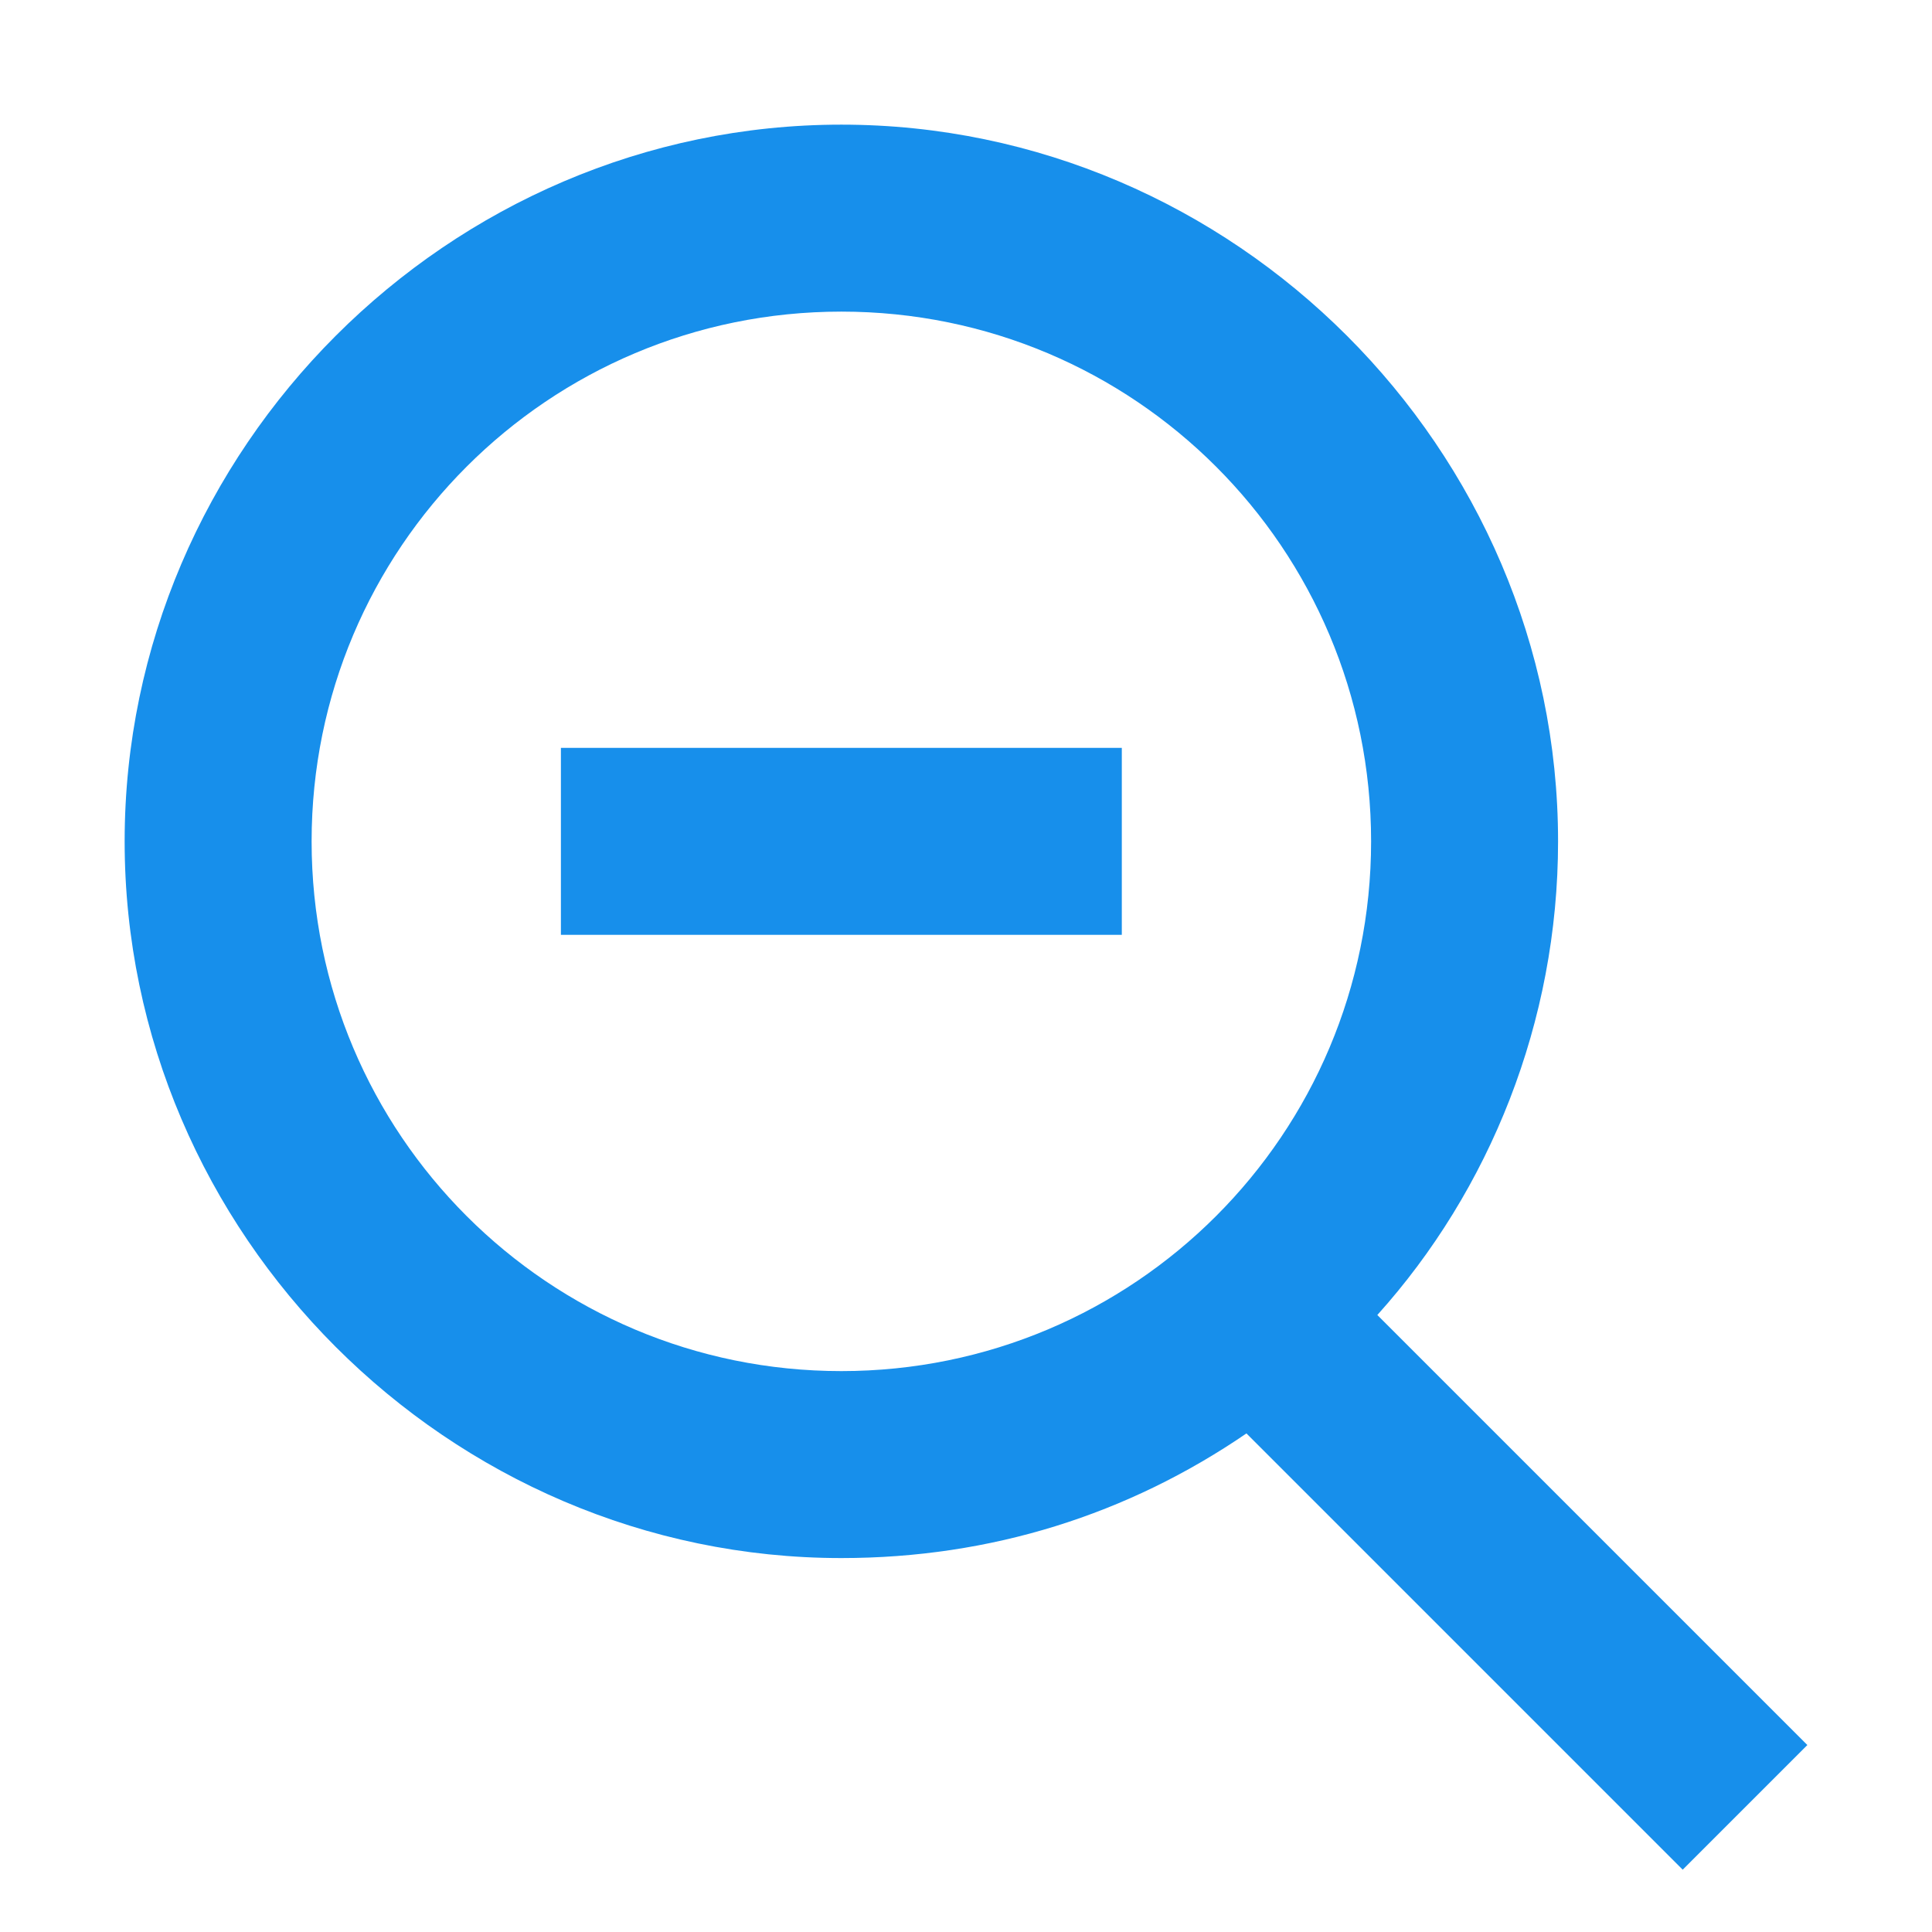
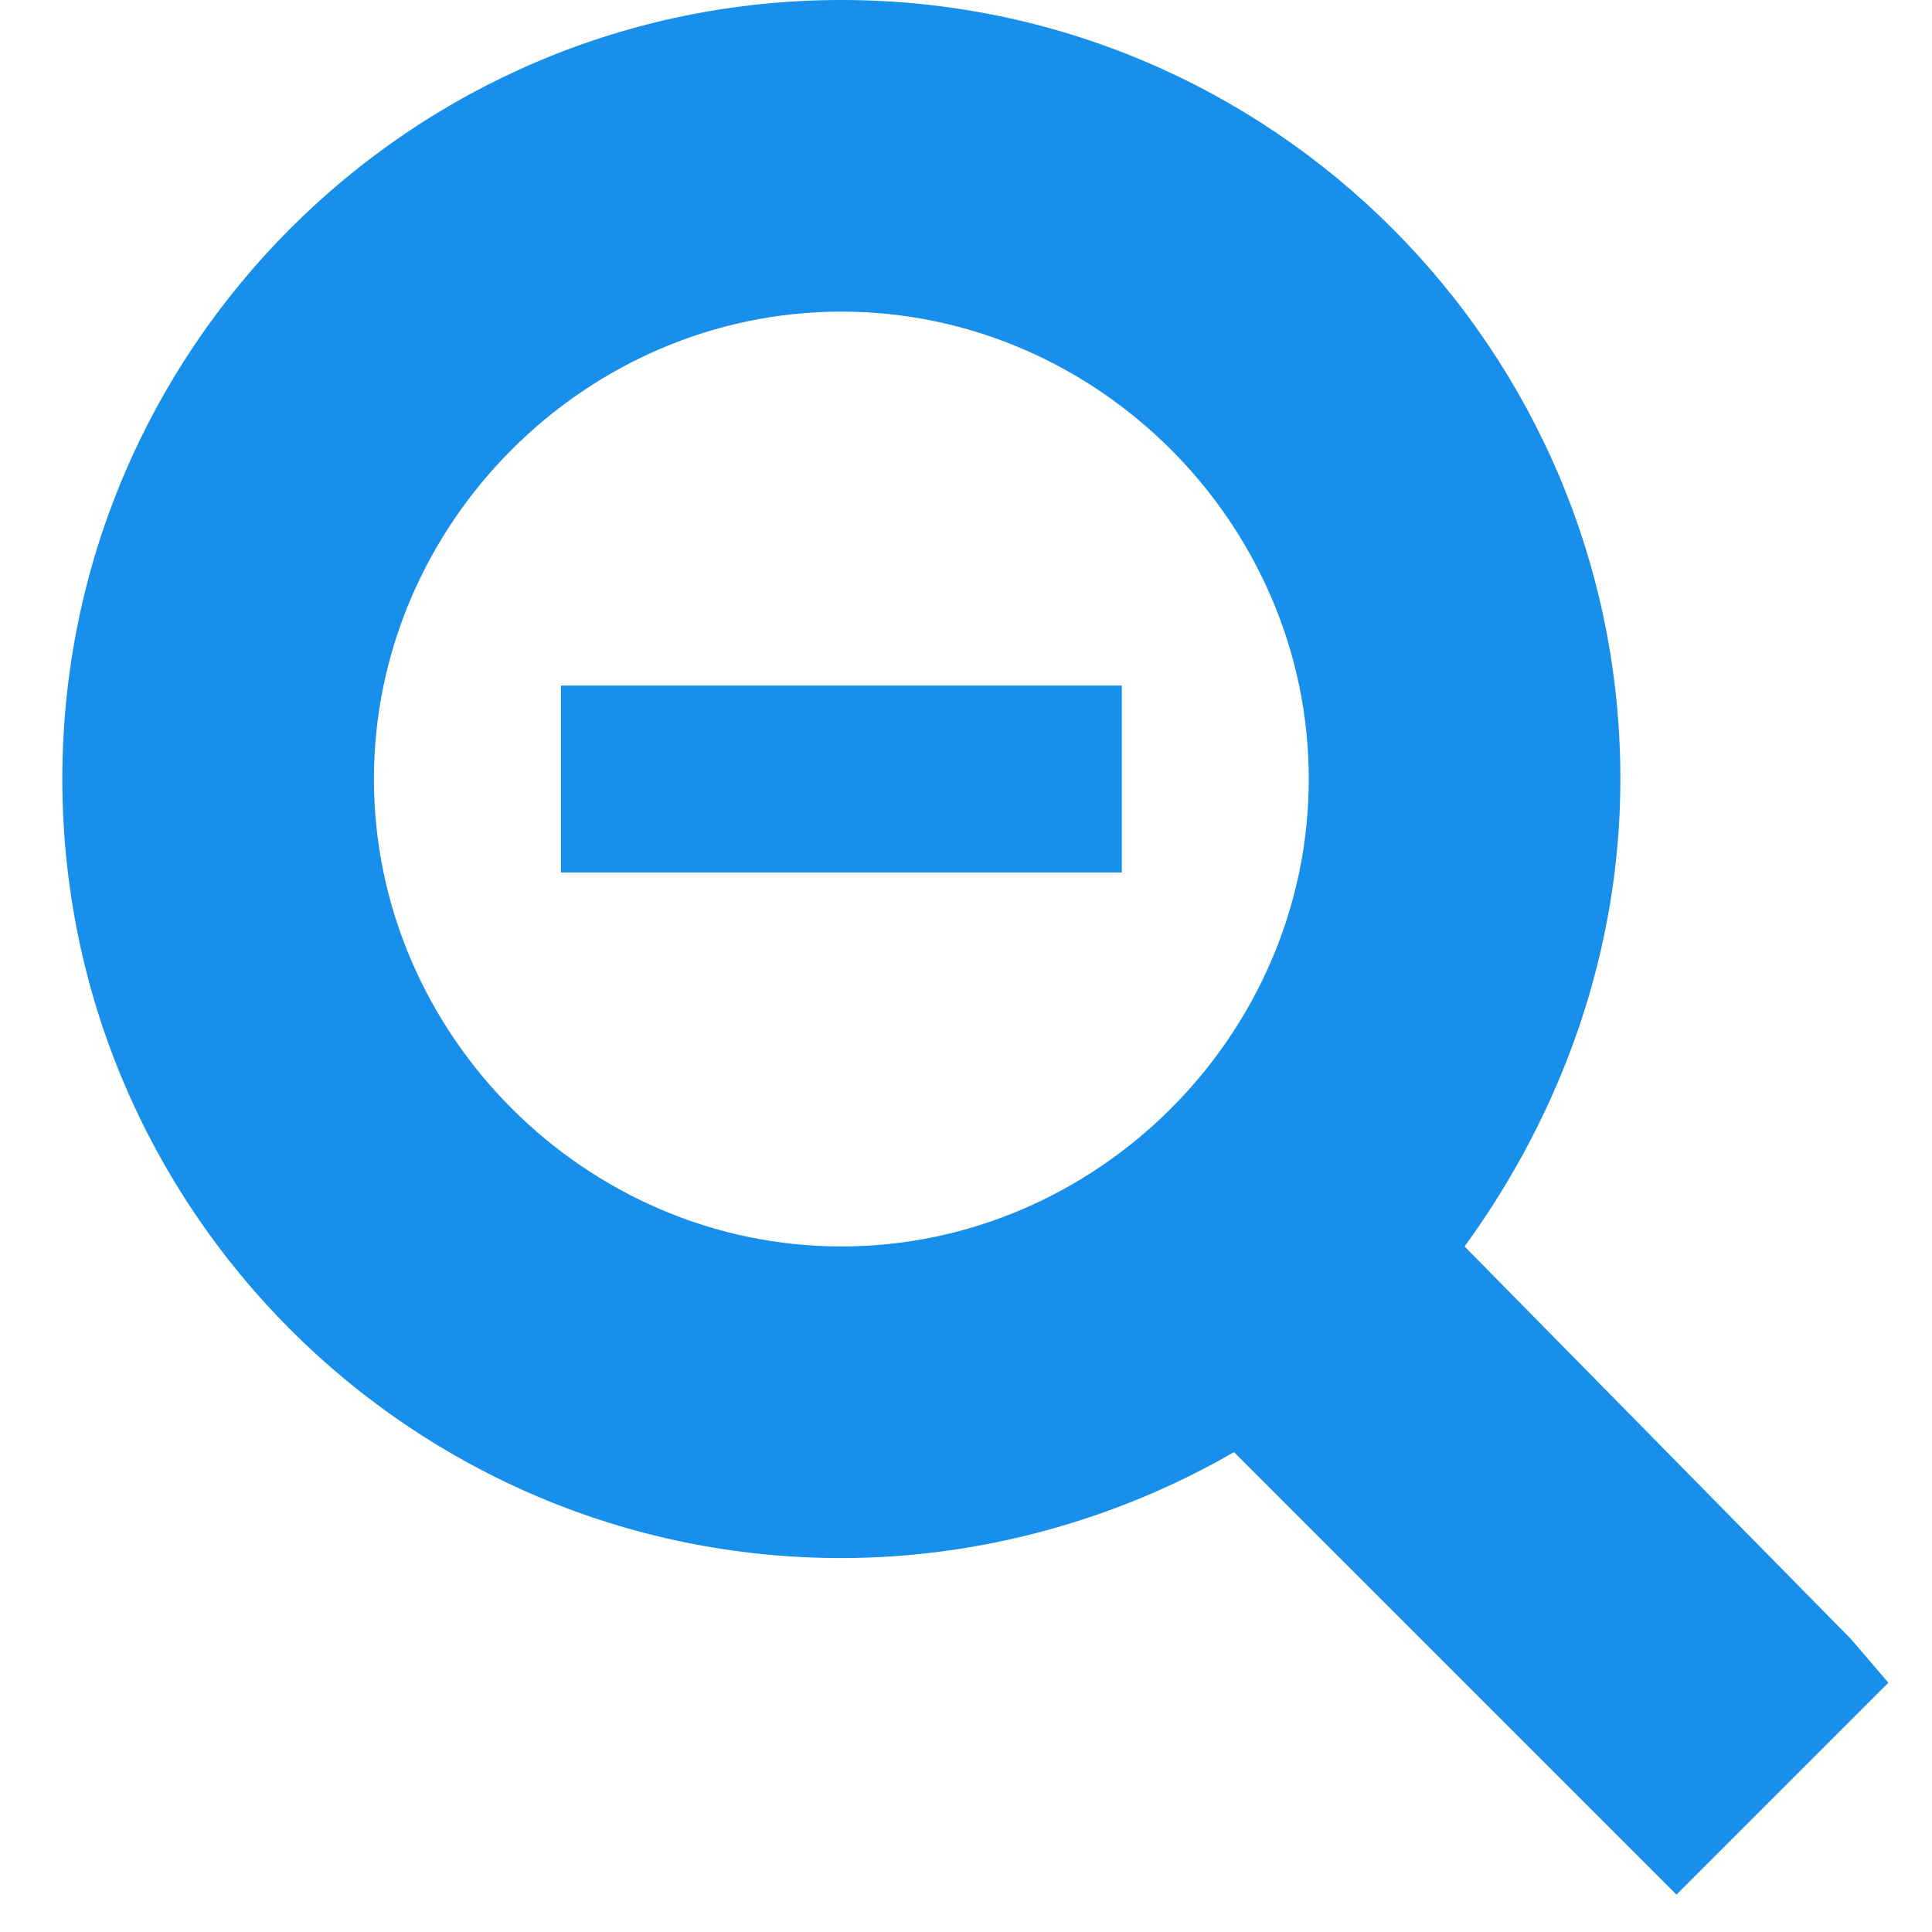
<svg xmlns="http://www.w3.org/2000/svg" version="1.1" id="Layer_1" x="0px" y="0px" viewBox="0 0 31 31" enable-background="new 0 0 31 31" xml:space="preserve">
  <g>
-     <g>
-       <path fill="#178FEB" d="M29,28l-6.9-6.9c1.8-2,2.9-4.7,2.9-7.6C25,7.2,19.8,2,13.5,2S2,7.2,2,13.5C2,19.8,7.2,25,13.5,25    c2.4,0,4.6-0.7,6.5-2l7,7L29,28z M5,13.5C5,8.8,8.8,5,13.5,5S22,8.8,22,13.5c0,4.7-3.8,8.5-8.5,8.5S5,18.2,5,13.5z" />
-     </g>
-     <g>
-       <rect x="9" y="12" fill="#178FEB" width="9" height="3" />
-     </g>
+     <path fill="#178FEB" d="M29.7,26.3L23.5,20c1.6-2.2,2.5-4.8,2.5-7.5C26,5.6,20.4,0,13.5,0S1,5.6,1,12.5S6.6,25,13.5,25   c2.2,0,4.4-0.6,6.3-1.7l6.4,6.4l0.7,0.7l0.7-0.7l2-2l0.7-0.7L29.7,26.3z M13.5,5c4.1,0,7.5,3.4,7.5,7.5S17.6,20,13.5,20   S6,16.6,6,12.5S9.4,5,13.5,5z" />
+     <rect x="9" y="11" fill="#178FEB" width="9" height="3" />
  </g>
</svg>
